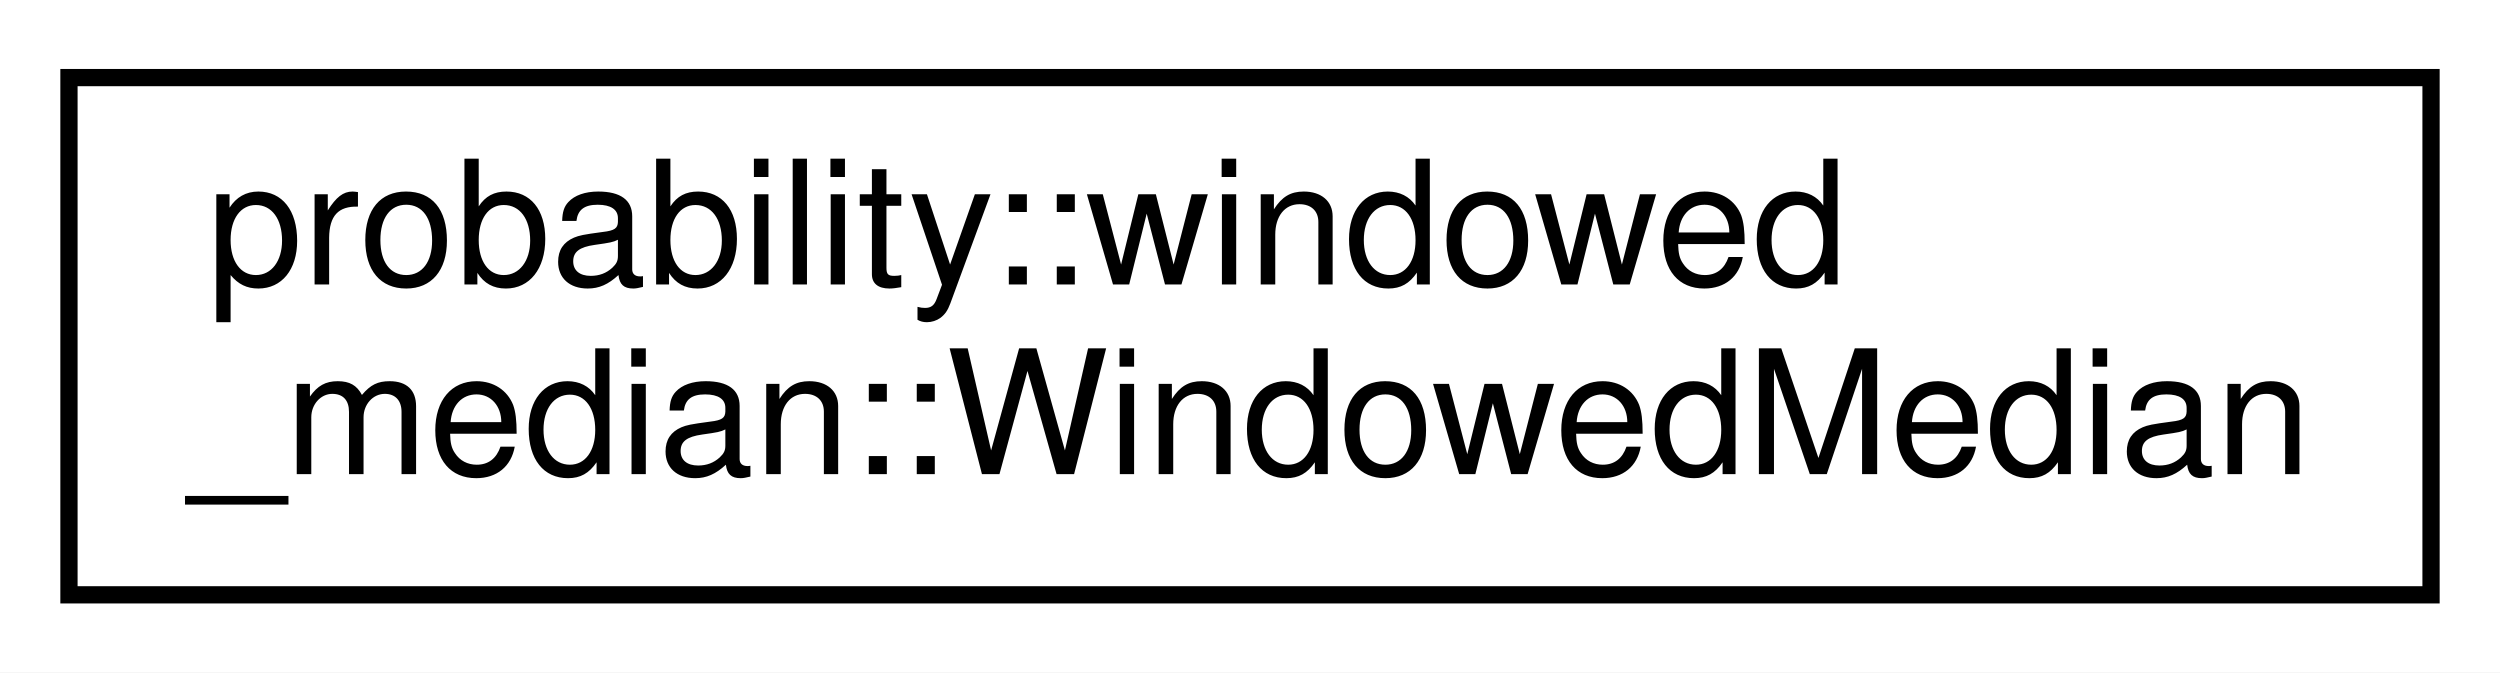
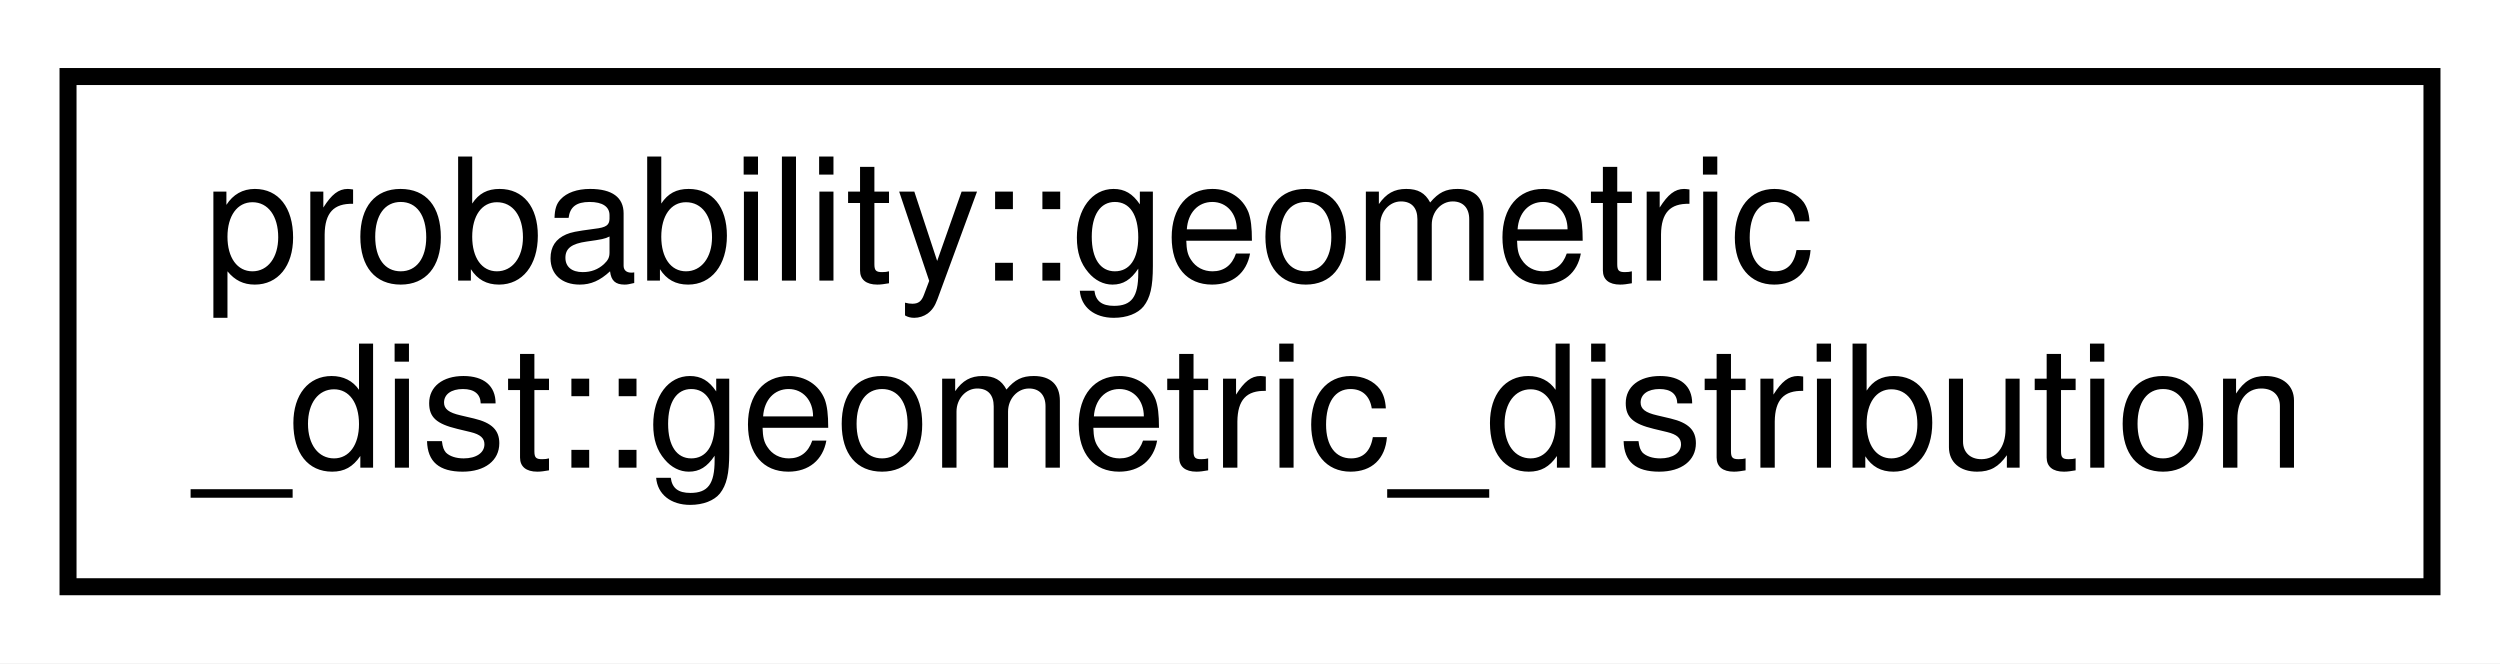
- <svg xmlns="http://www.w3.org/2000/svg" xmlns:xlink="http://www.w3.org/1999/xlink" width="145pt" height="39pt" viewBox="0.00 0.00 145.00 39.00">
+ <svg xmlns="http://www.w3.org/2000/svg" xmlns:xlink="http://www.w3.org/1999/xlink" width="147pt" height="39pt" viewBox="0.00 0.00 147.00 39.00">
  <g id="graph0" class="graph" transform="scale(1 1) rotate(0) translate(4 35)">
-     <polygon fill="white" stroke="transparent" points="-4,4 -4,-35 141,-35 141,4 -4,4" />
+     <polygon fill="white" stroke="transparent" points="-4,4 -4,-35 143,-35 143,4 -4,4" />
    <g id="node1" class="node">
      <g id="a_node1">
-         <a xlink:href="df/d34/classprobability_1_1windowed__median_1_1_windowed_median.html" target="_top" xlink:title="A class to calculate the median of a leading sliding window at the back of a stream of integer values...">
-           <polygon fill="white" stroke="black" points="0,-0.5 0,-30.5 137,-30.5 137,-0.5 0,-0.5" />
-           <text text-anchor="start" x="8" y="-18.5" font-family="Helvetica,sans-Serif" font-size="10.00">probability::windowed</text>
-           <text text-anchor="middle" x="68.5" y="-7.5" font-family="Helvetica,sans-Serif" font-size="10.00">_median::WindowedMedian</text>
+         <a xlink:href="da/d19/classprobability_1_1geometric__dist_1_1geometric__distribution.html" target="_top" xlink:title="A class to model the geometric distribution.">
+           <polygon fill="white" stroke="black" points="0,-0.5 0,-30.5 139,-30.5 139,-0.5 0,-0.5" />
+           <text text-anchor="start" x="8" y="-18.5" font-family="Helvetica,sans-Serif" font-size="10.00">probability::geometric</text>
+           <text text-anchor="middle" x="69.5" y="-7.5" font-family="Helvetica,sans-Serif" font-size="10.00">_dist::geometric_distribution</text>
        </a>
      </g>
    </g>
  </g>
</svg>
